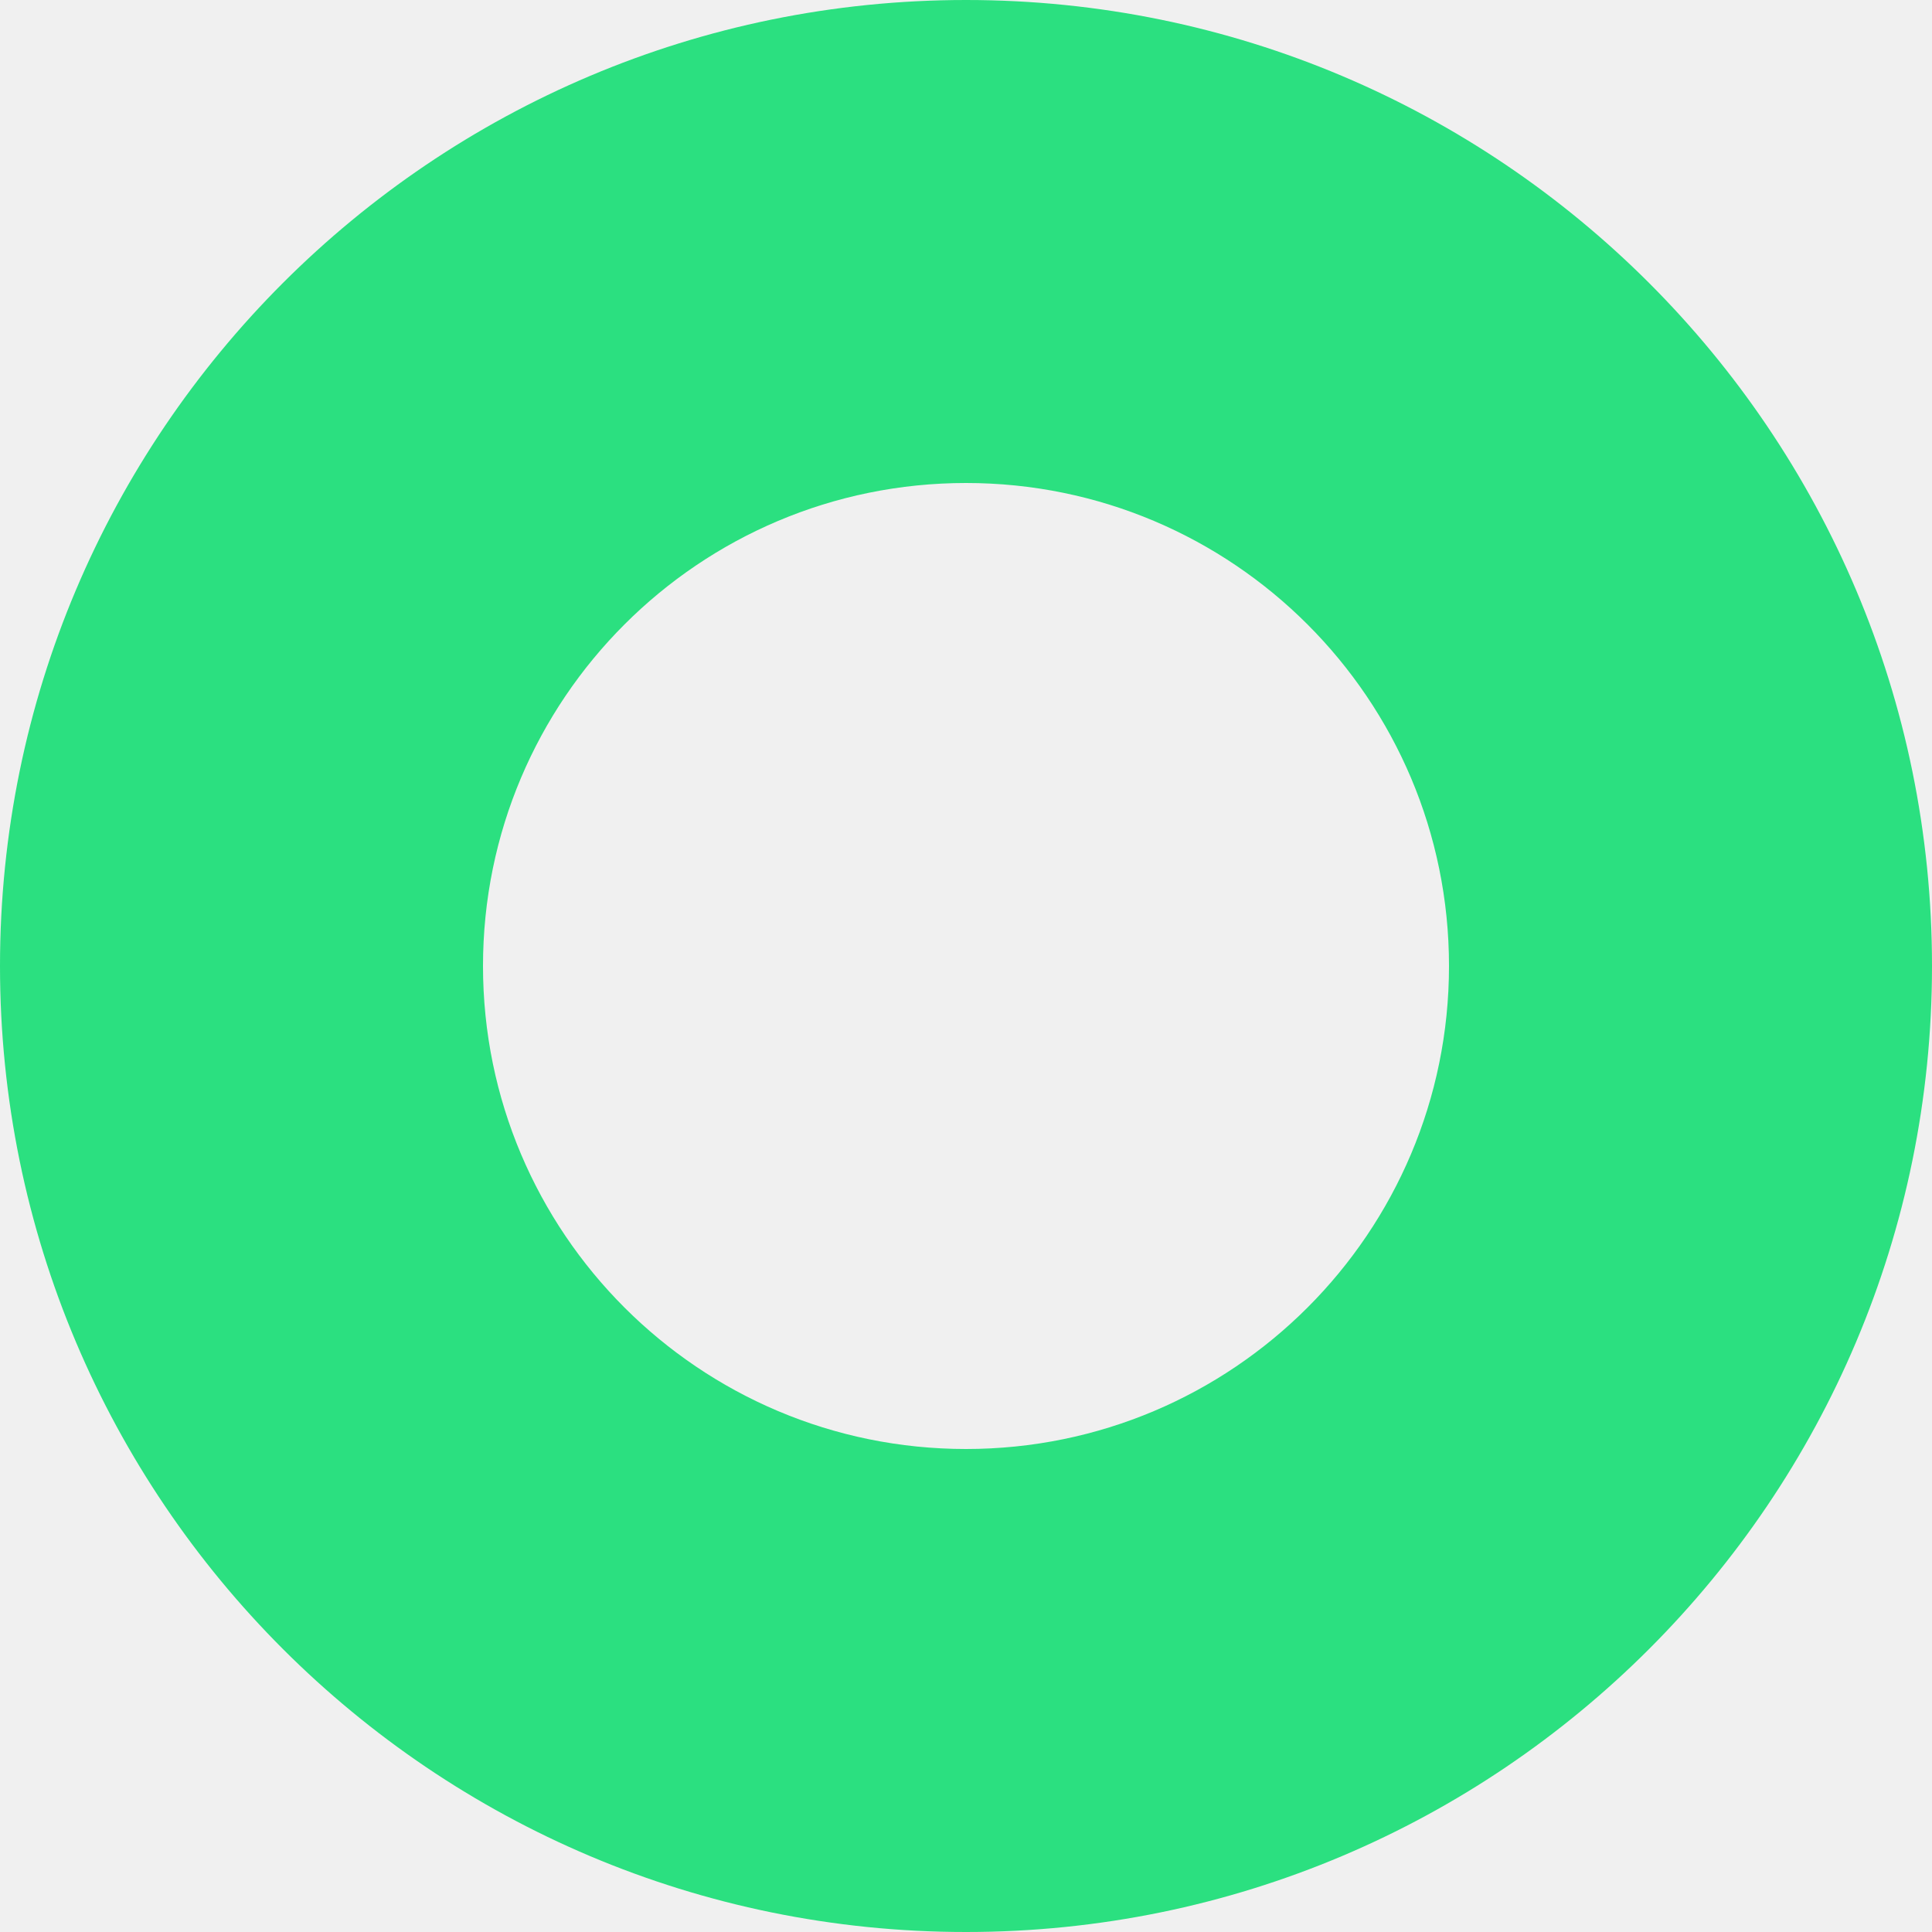
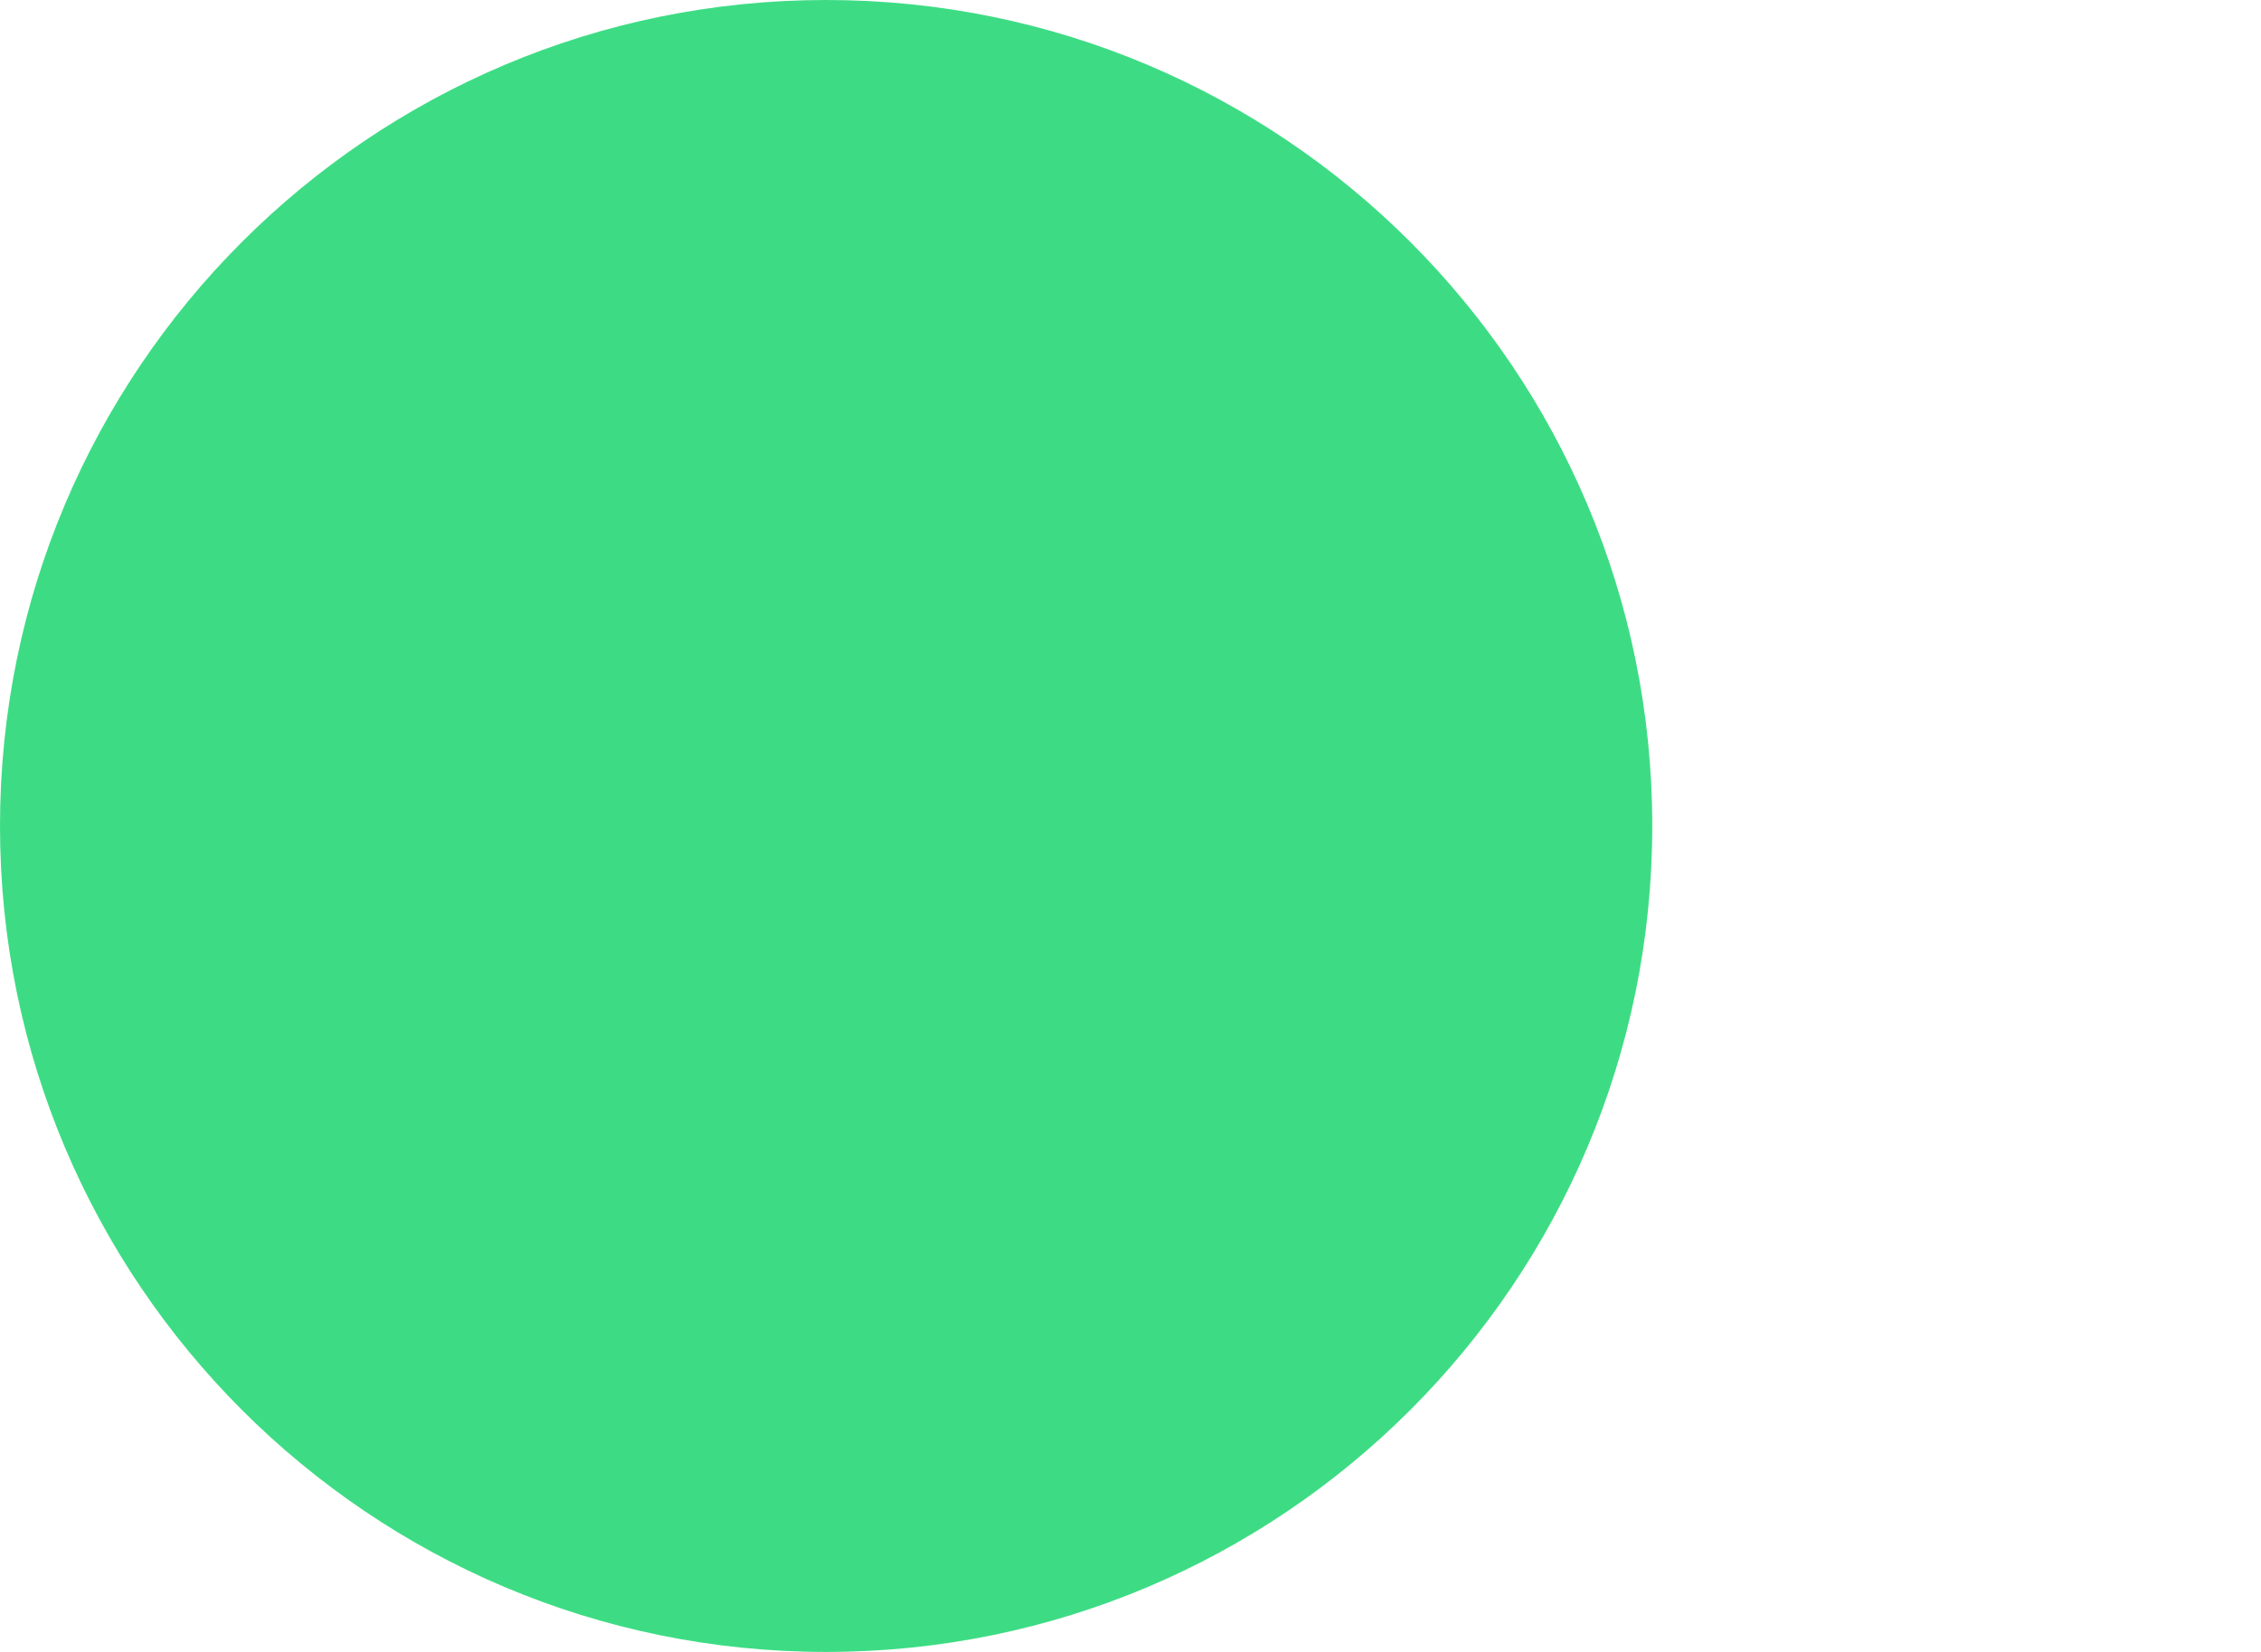
- <svg xmlns="http://www.w3.org/2000/svg" width="38" height="38" viewBox="0 0 38 38" fill="none">
-   <path fill-rule="evenodd" clip-rule="evenodd" d="M19 38C29.493 38 38 29.493 38 19C38 8.507 29.493 0 19 0C8.507 0 0 8.507 0 19C0 29.493 8.507 38 19 38ZM19 28.5C24.247 28.5 28.5 24.247 28.5 19C28.5 13.753 24.247 9.5 19 9.5C13.753 9.5 9.5 13.753 9.5 19C9.5 24.247 13.753 28.5 19 28.5Z" fill="#2BE080" />
+ <svg xmlns="http://www.w3.org/2000/svg" width="52" height="38" viewBox="0 0 52 38" fill="none">
+   <rect width="52" height="38" fill="white" />
+   <path fill-rule="evenodd" clip-rule="evenodd" d="M19 38C29.493 38 38 29.493 38 19C38 8.507 29.493 0 19 0C8.507 0 0 8.507 0 19C0 29.493 8.507 38 19 38Z" fill="#3DDC84" />
+   <path d="M40.807 12.33C41.491 12.33 42.211 12.624 43.003 13.248C43.974 14.018 44.622 14.385 44.982 14.385C45.522 14.385 45.774 14.092 45.774 13.541C45.774 13.248 45.63 12.991 45.306 12.771C45.126 12.661 44.226 12.294 42.535 11.706C39.8 10.716 38.432 8.917 38.432 6.239C38.432 4.22 39.152 2.642 40.591 1.505C41.887 0.514 43.434 0 45.306 0C46.925 0 48.329 0.404 49.517 1.174C50.704 1.945 51.316 2.972 51.316 4.22C51.316 4.954 51.1 5.578 50.632 6.092C50.164 6.606 49.589 6.826 48.869 6.826C48.113 6.826 47.285 6.459 46.35 5.725C45.774 5.284 45.342 5.028 45.054 5.028C44.55 5.028 44.298 5.284 44.298 5.761C44.298 6.239 44.91 6.679 46.17 7.046C47.897 7.596 49.193 8.257 50.129 9.064C51.388 10.128 52 11.596 52 13.505C52 15.596 51.316 17.211 49.913 18.385C48.617 19.486 46.925 20 44.838 20C42.751 20 41.023 19.45 39.656 18.312C38.576 17.395 38 16.367 38 15.156C38 14.349 38.252 13.688 38.792 13.138C39.368 12.624 40.015 12.33 40.807 12.33Z" fill="white" />
</svg>
